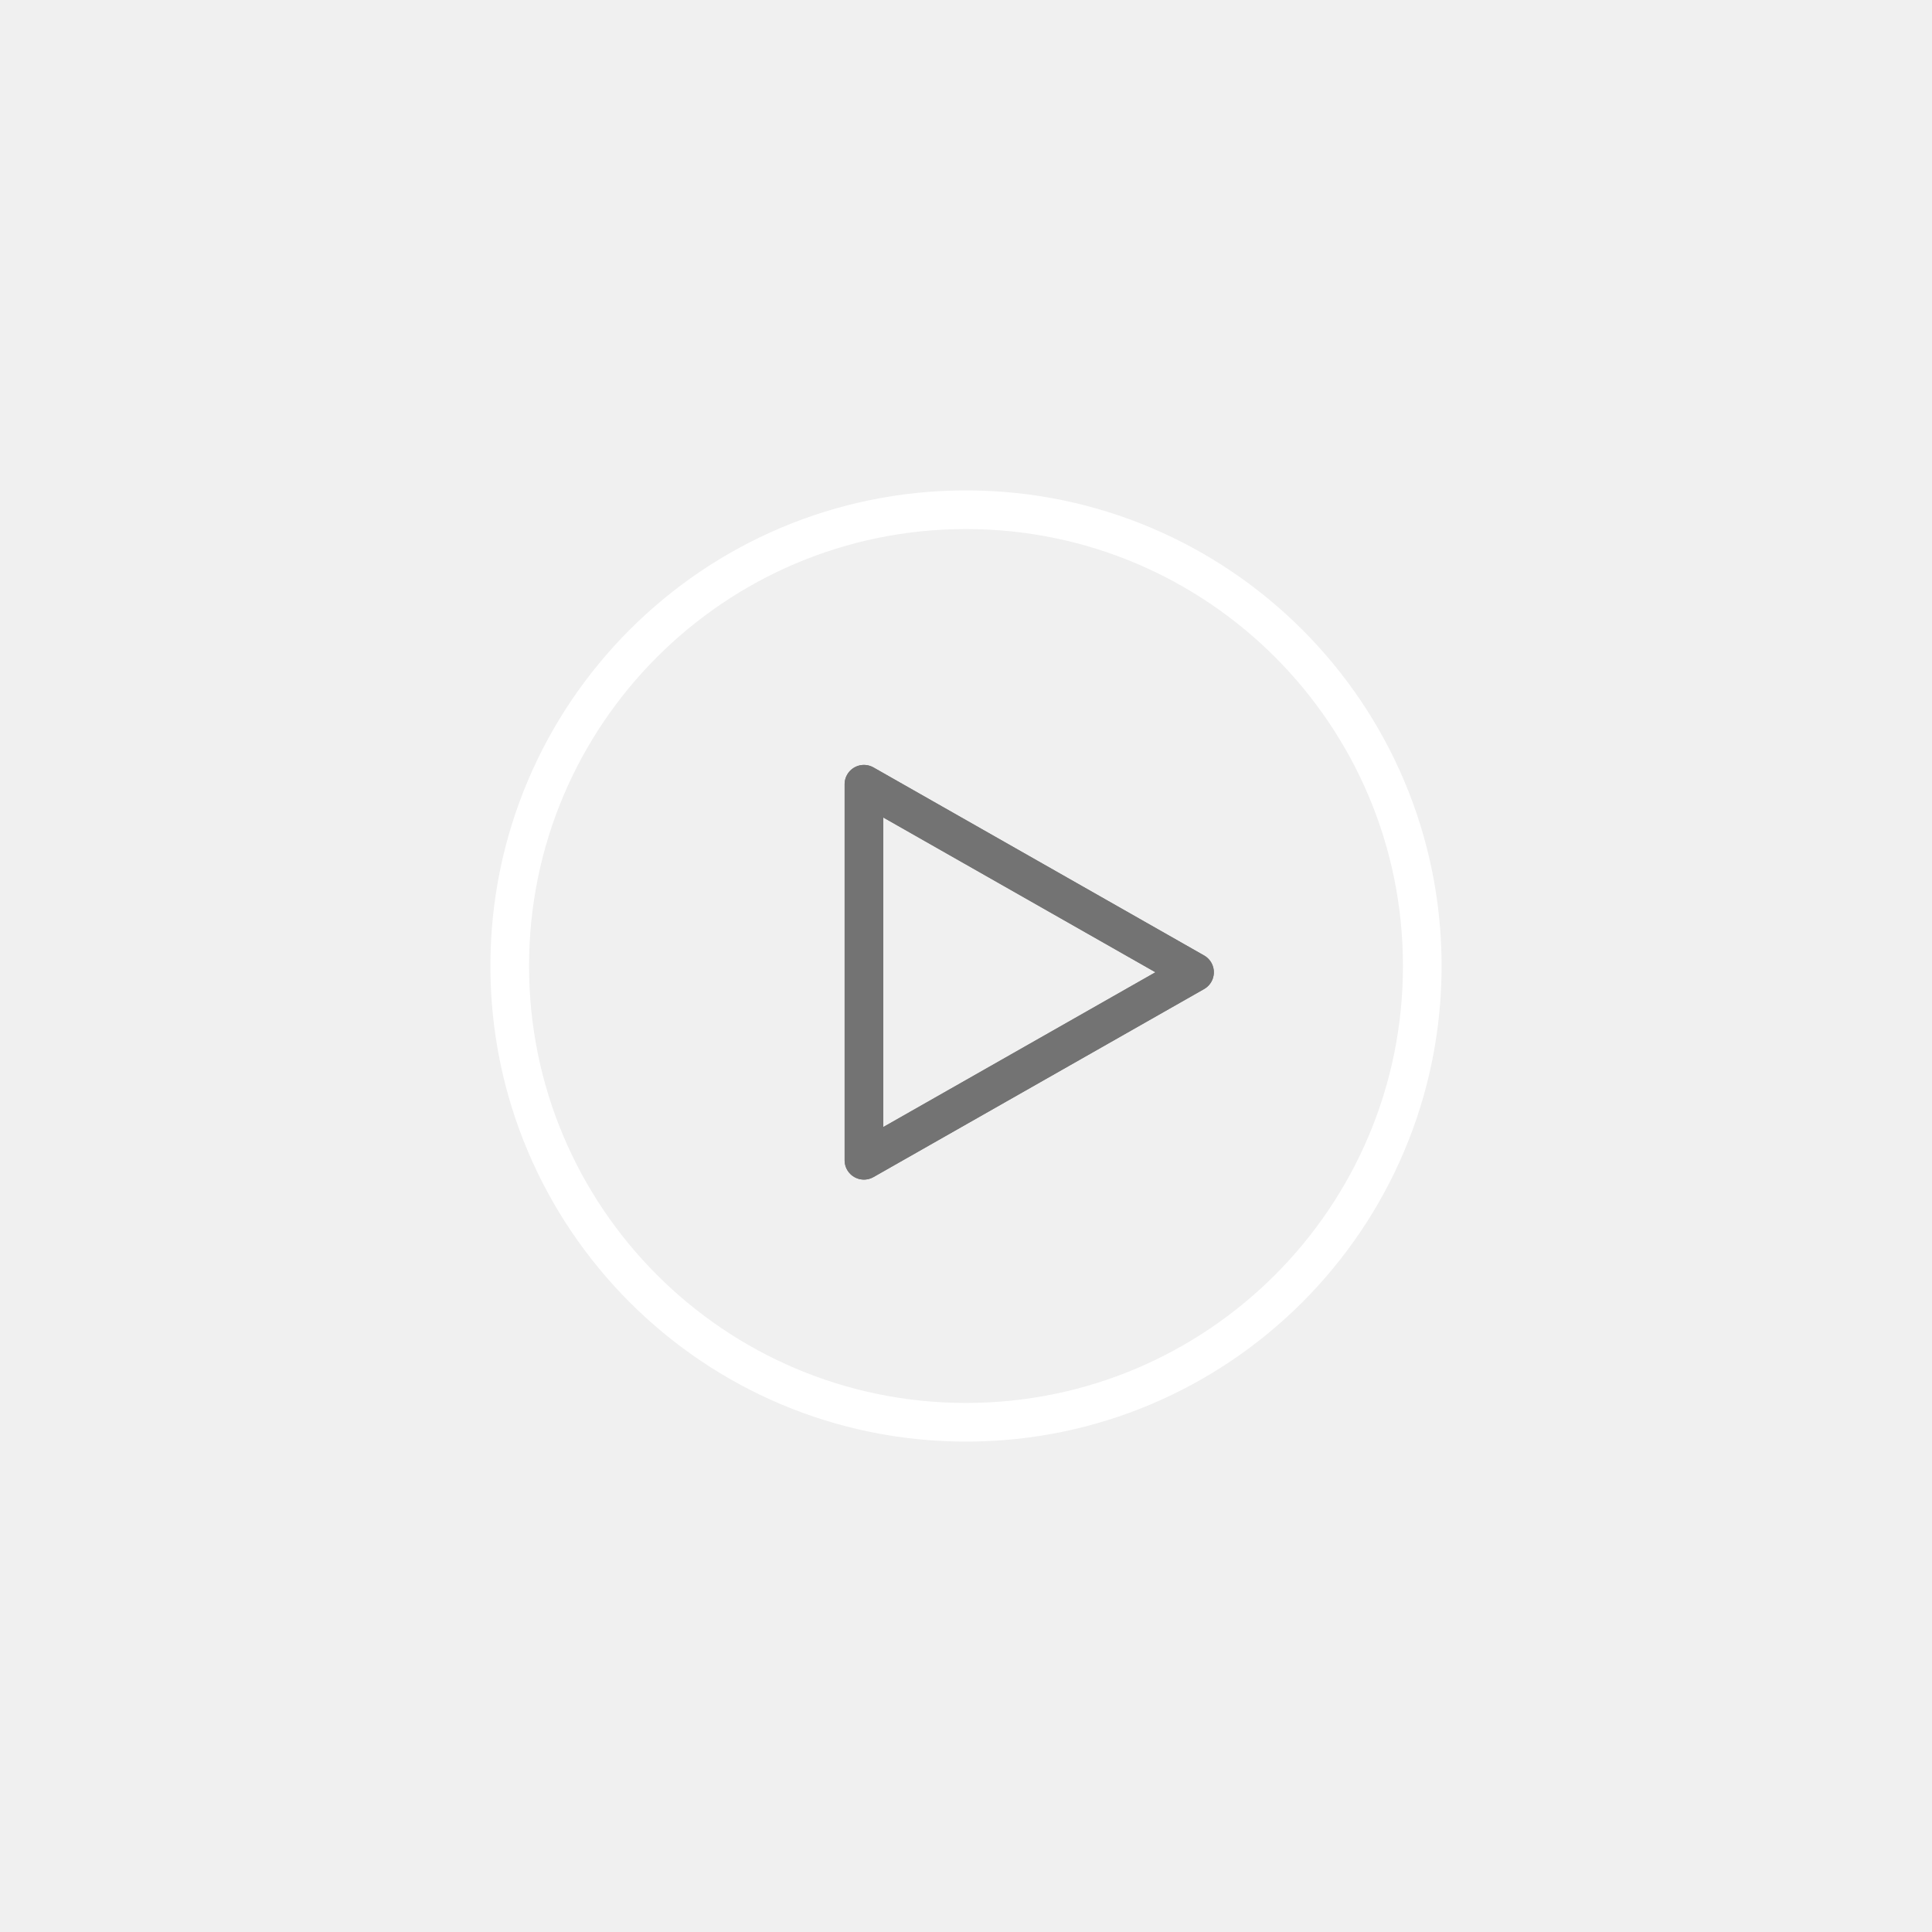
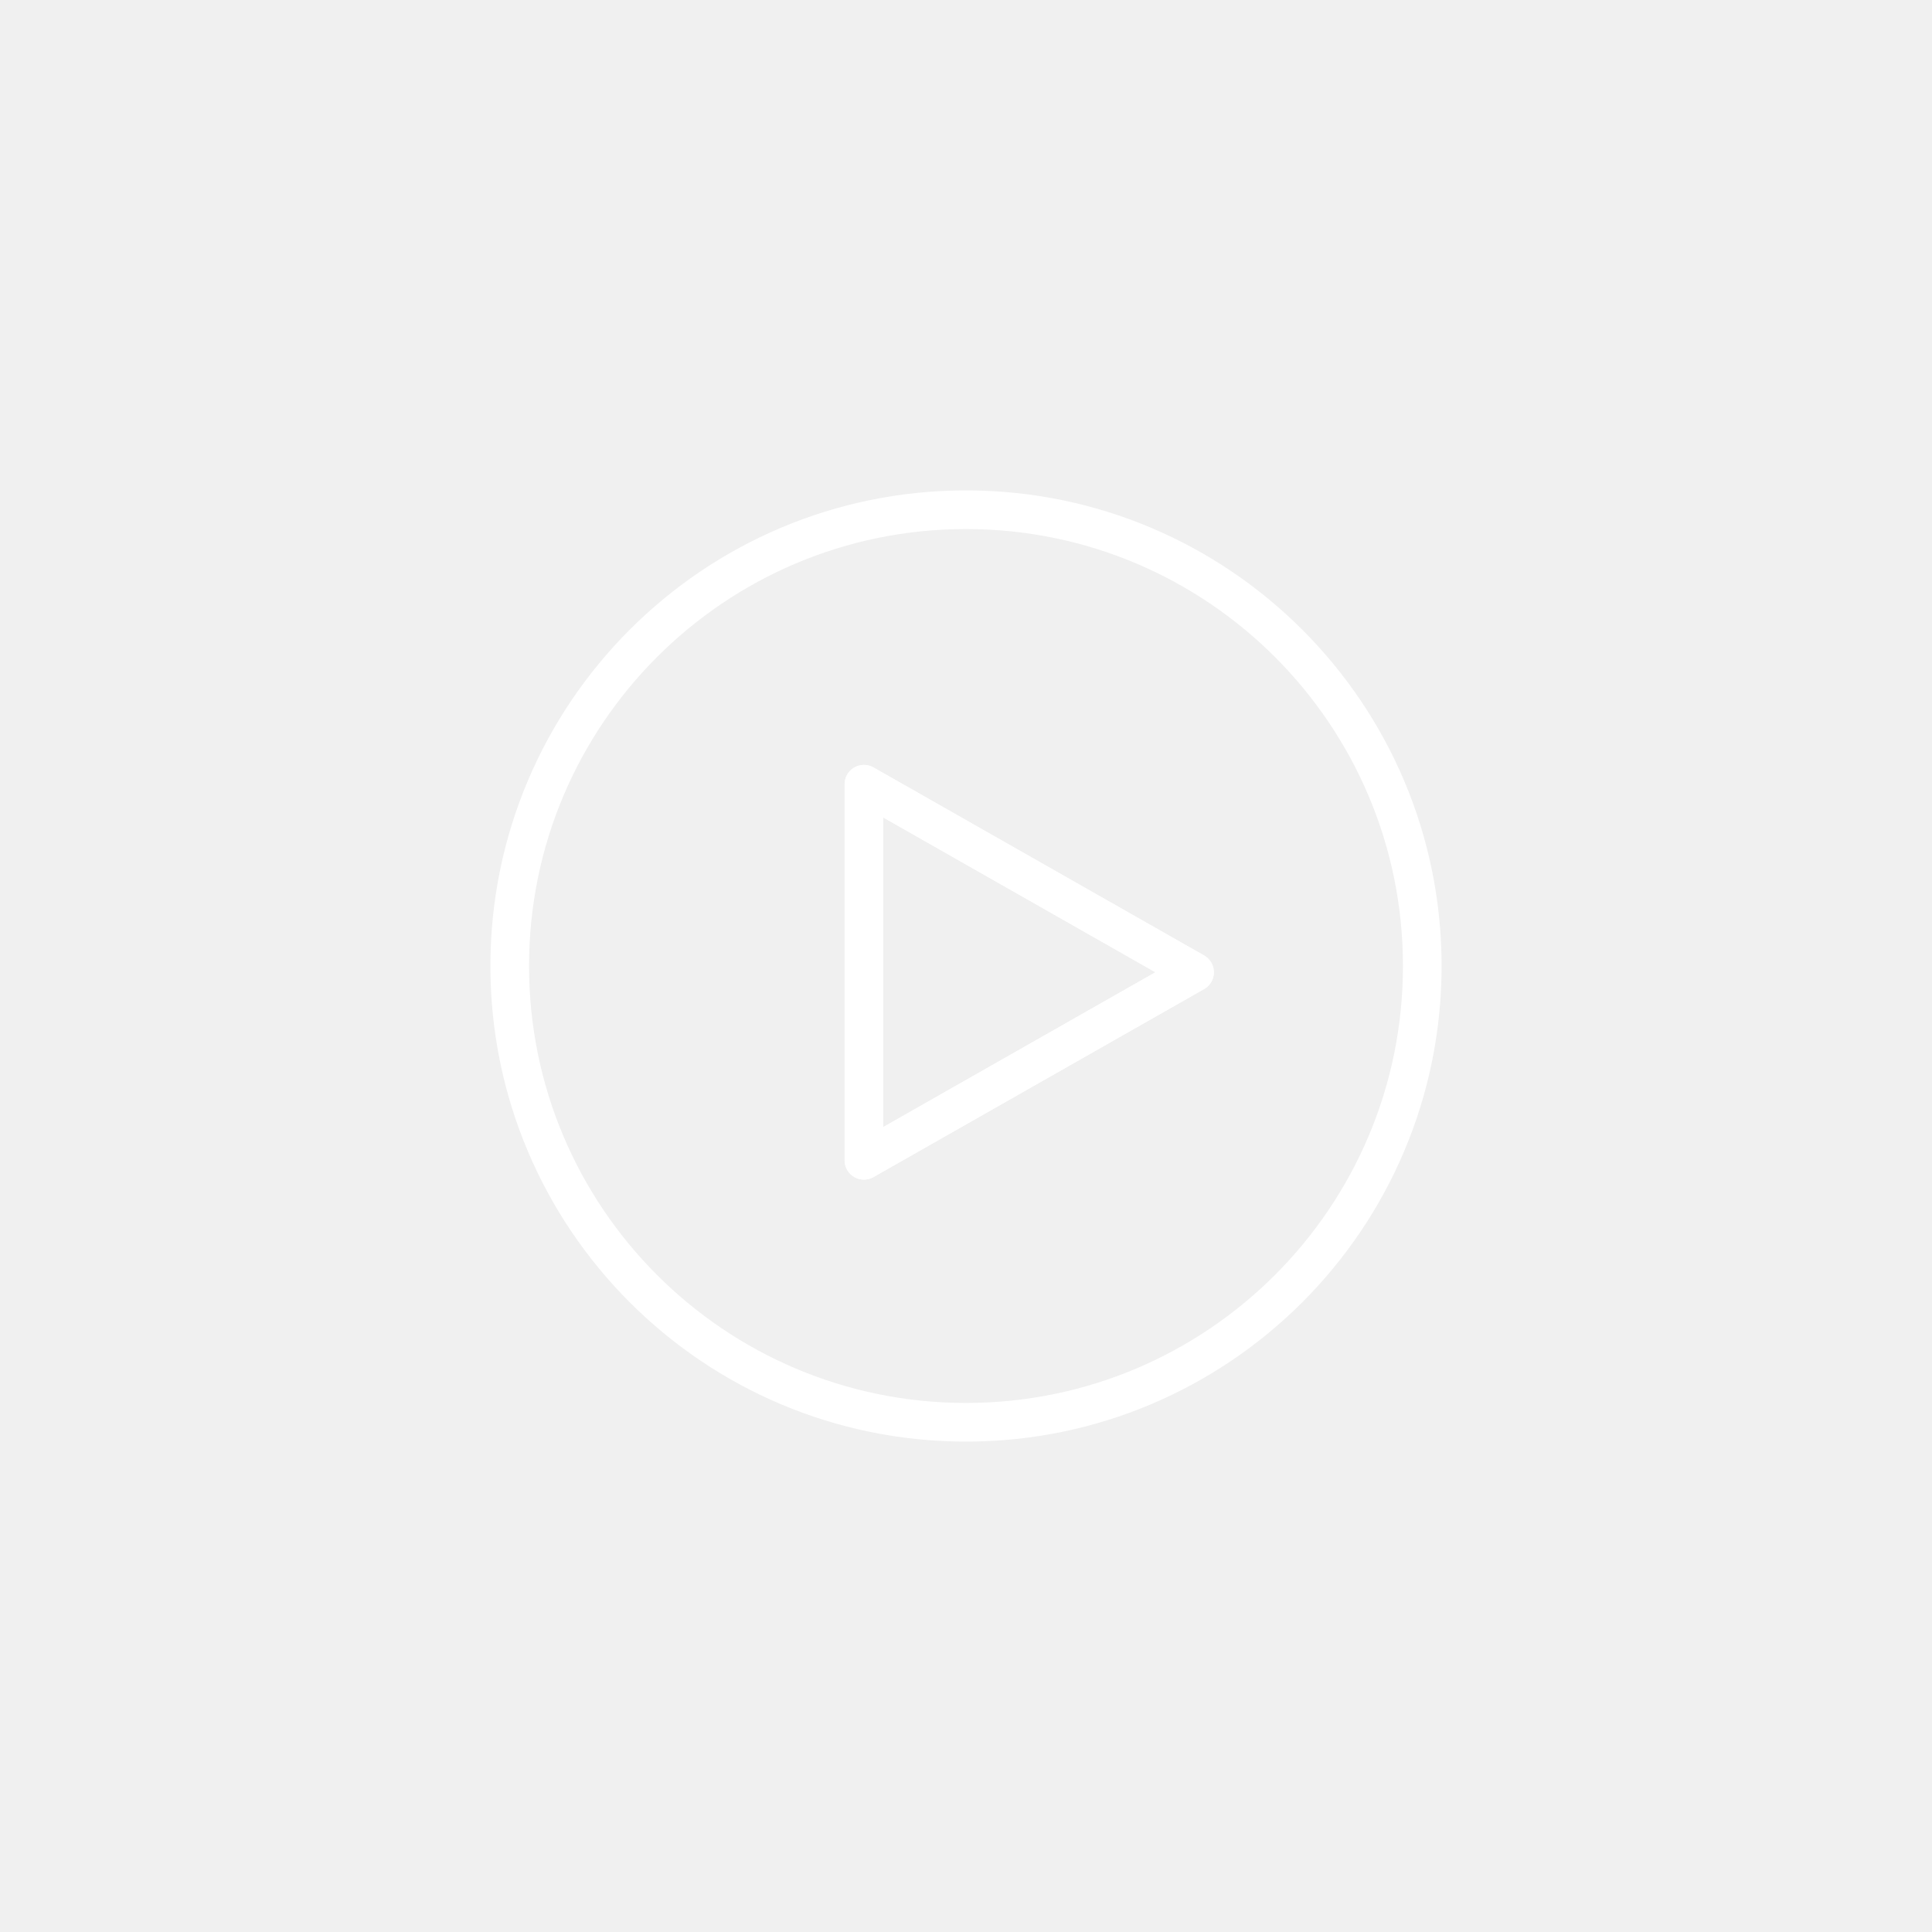
<svg xmlns="http://www.w3.org/2000/svg" version="1.1" id="Layer_1" x="0px" y="0px" width="200px" height="200px" viewBox="0 0 200 200" enable-background="new 0 0 200 200" xml:space="preserve">
  <g>
    <circle fill="none" stroke="#ffffff" stroke-width="4" stroke-miterlimit="10" cx="100" cy="100" r="47.233" />
-     <polygon fill="none" stroke="#737373" stroke-width="4" stroke-linecap="round" stroke-linejoin="round" stroke-miterlimit="10" points="   89.434,81.185 89.434,120.111 123.657,100.648  " />
-     <polygon fill="none" stroke="#737373" stroke-width="4" stroke-linecap="round" stroke-linejoin="round" stroke-miterlimit="10" points="   89.434,81.185 89.434,120.111 123.657,100.648  " />
+     <polygon fill="none" stroke="#ffffff" stroke-width="4" stroke-linecap="round" stroke-linejoin="round" stroke-miterlimit="10" points="   89.434,81.185 89.434,120.111 123.657,100.648  " />
+     <polygon fill="none" stroke="#ffffff" stroke-width="4" stroke-linecap="round" stroke-linejoin="round" stroke-miterlimit="10" points="   89.434,81.185 89.434,120.111 123.657,100.648  " />
  </g>
</svg>
